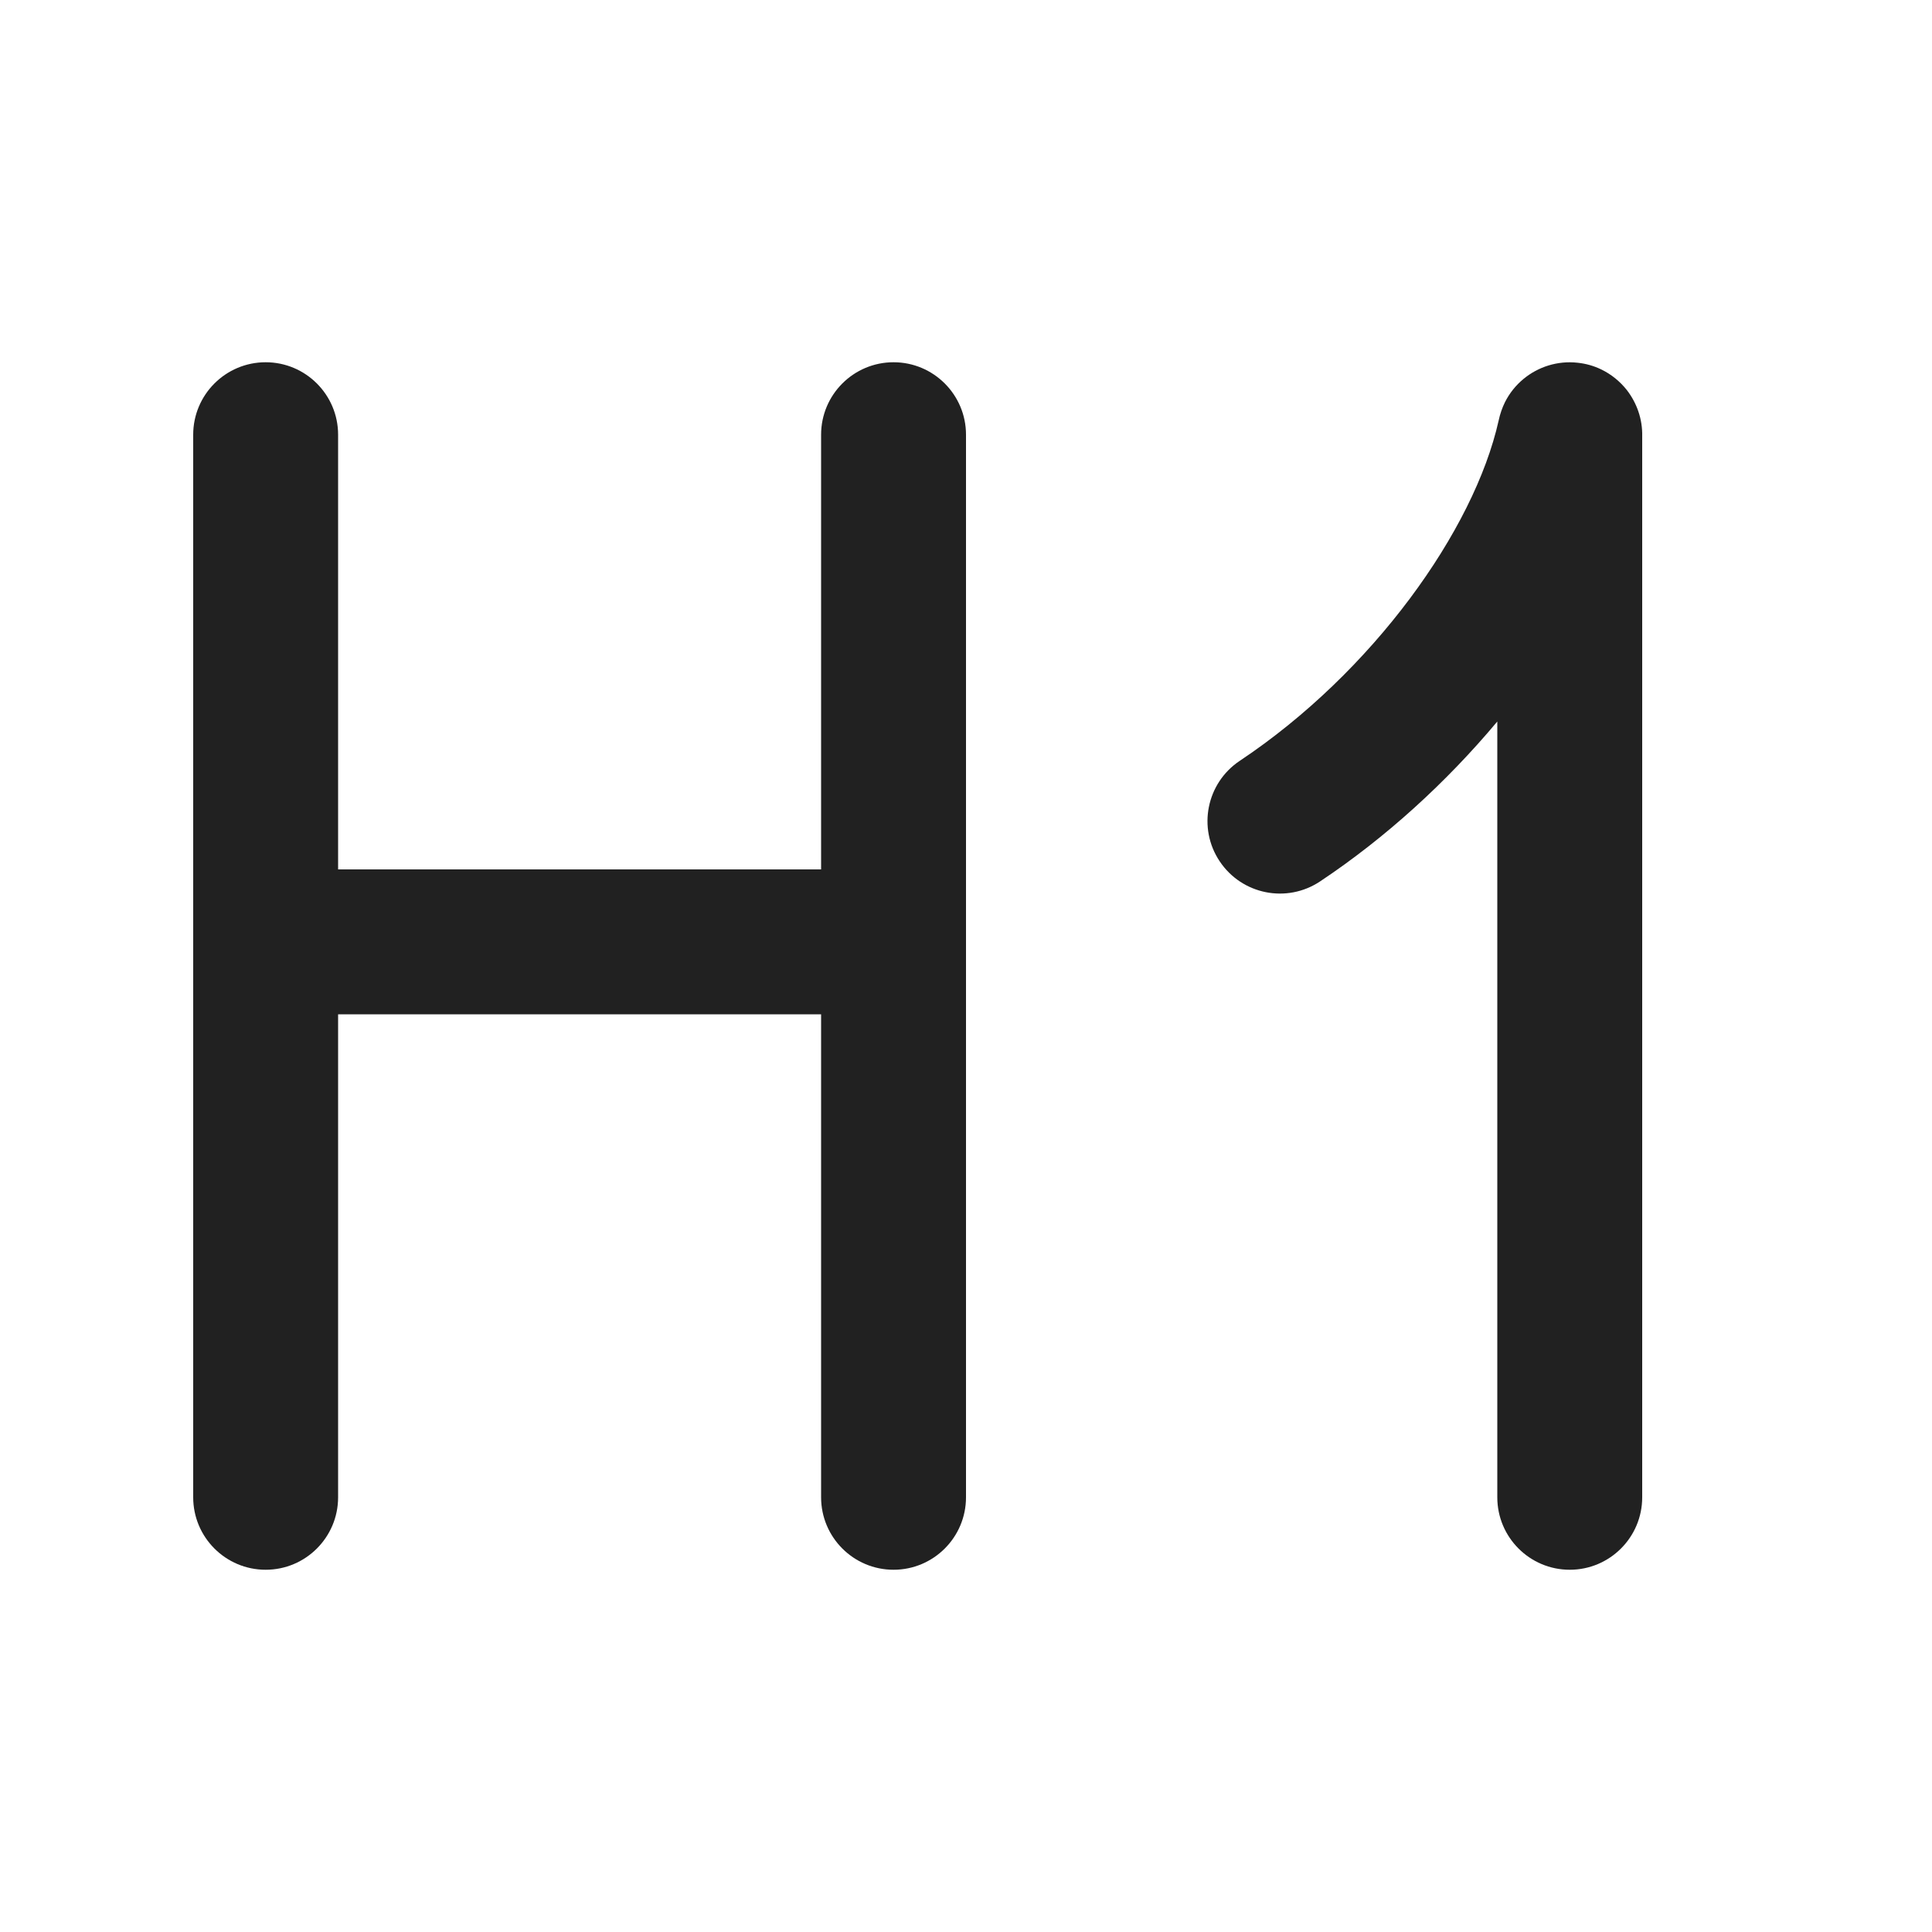
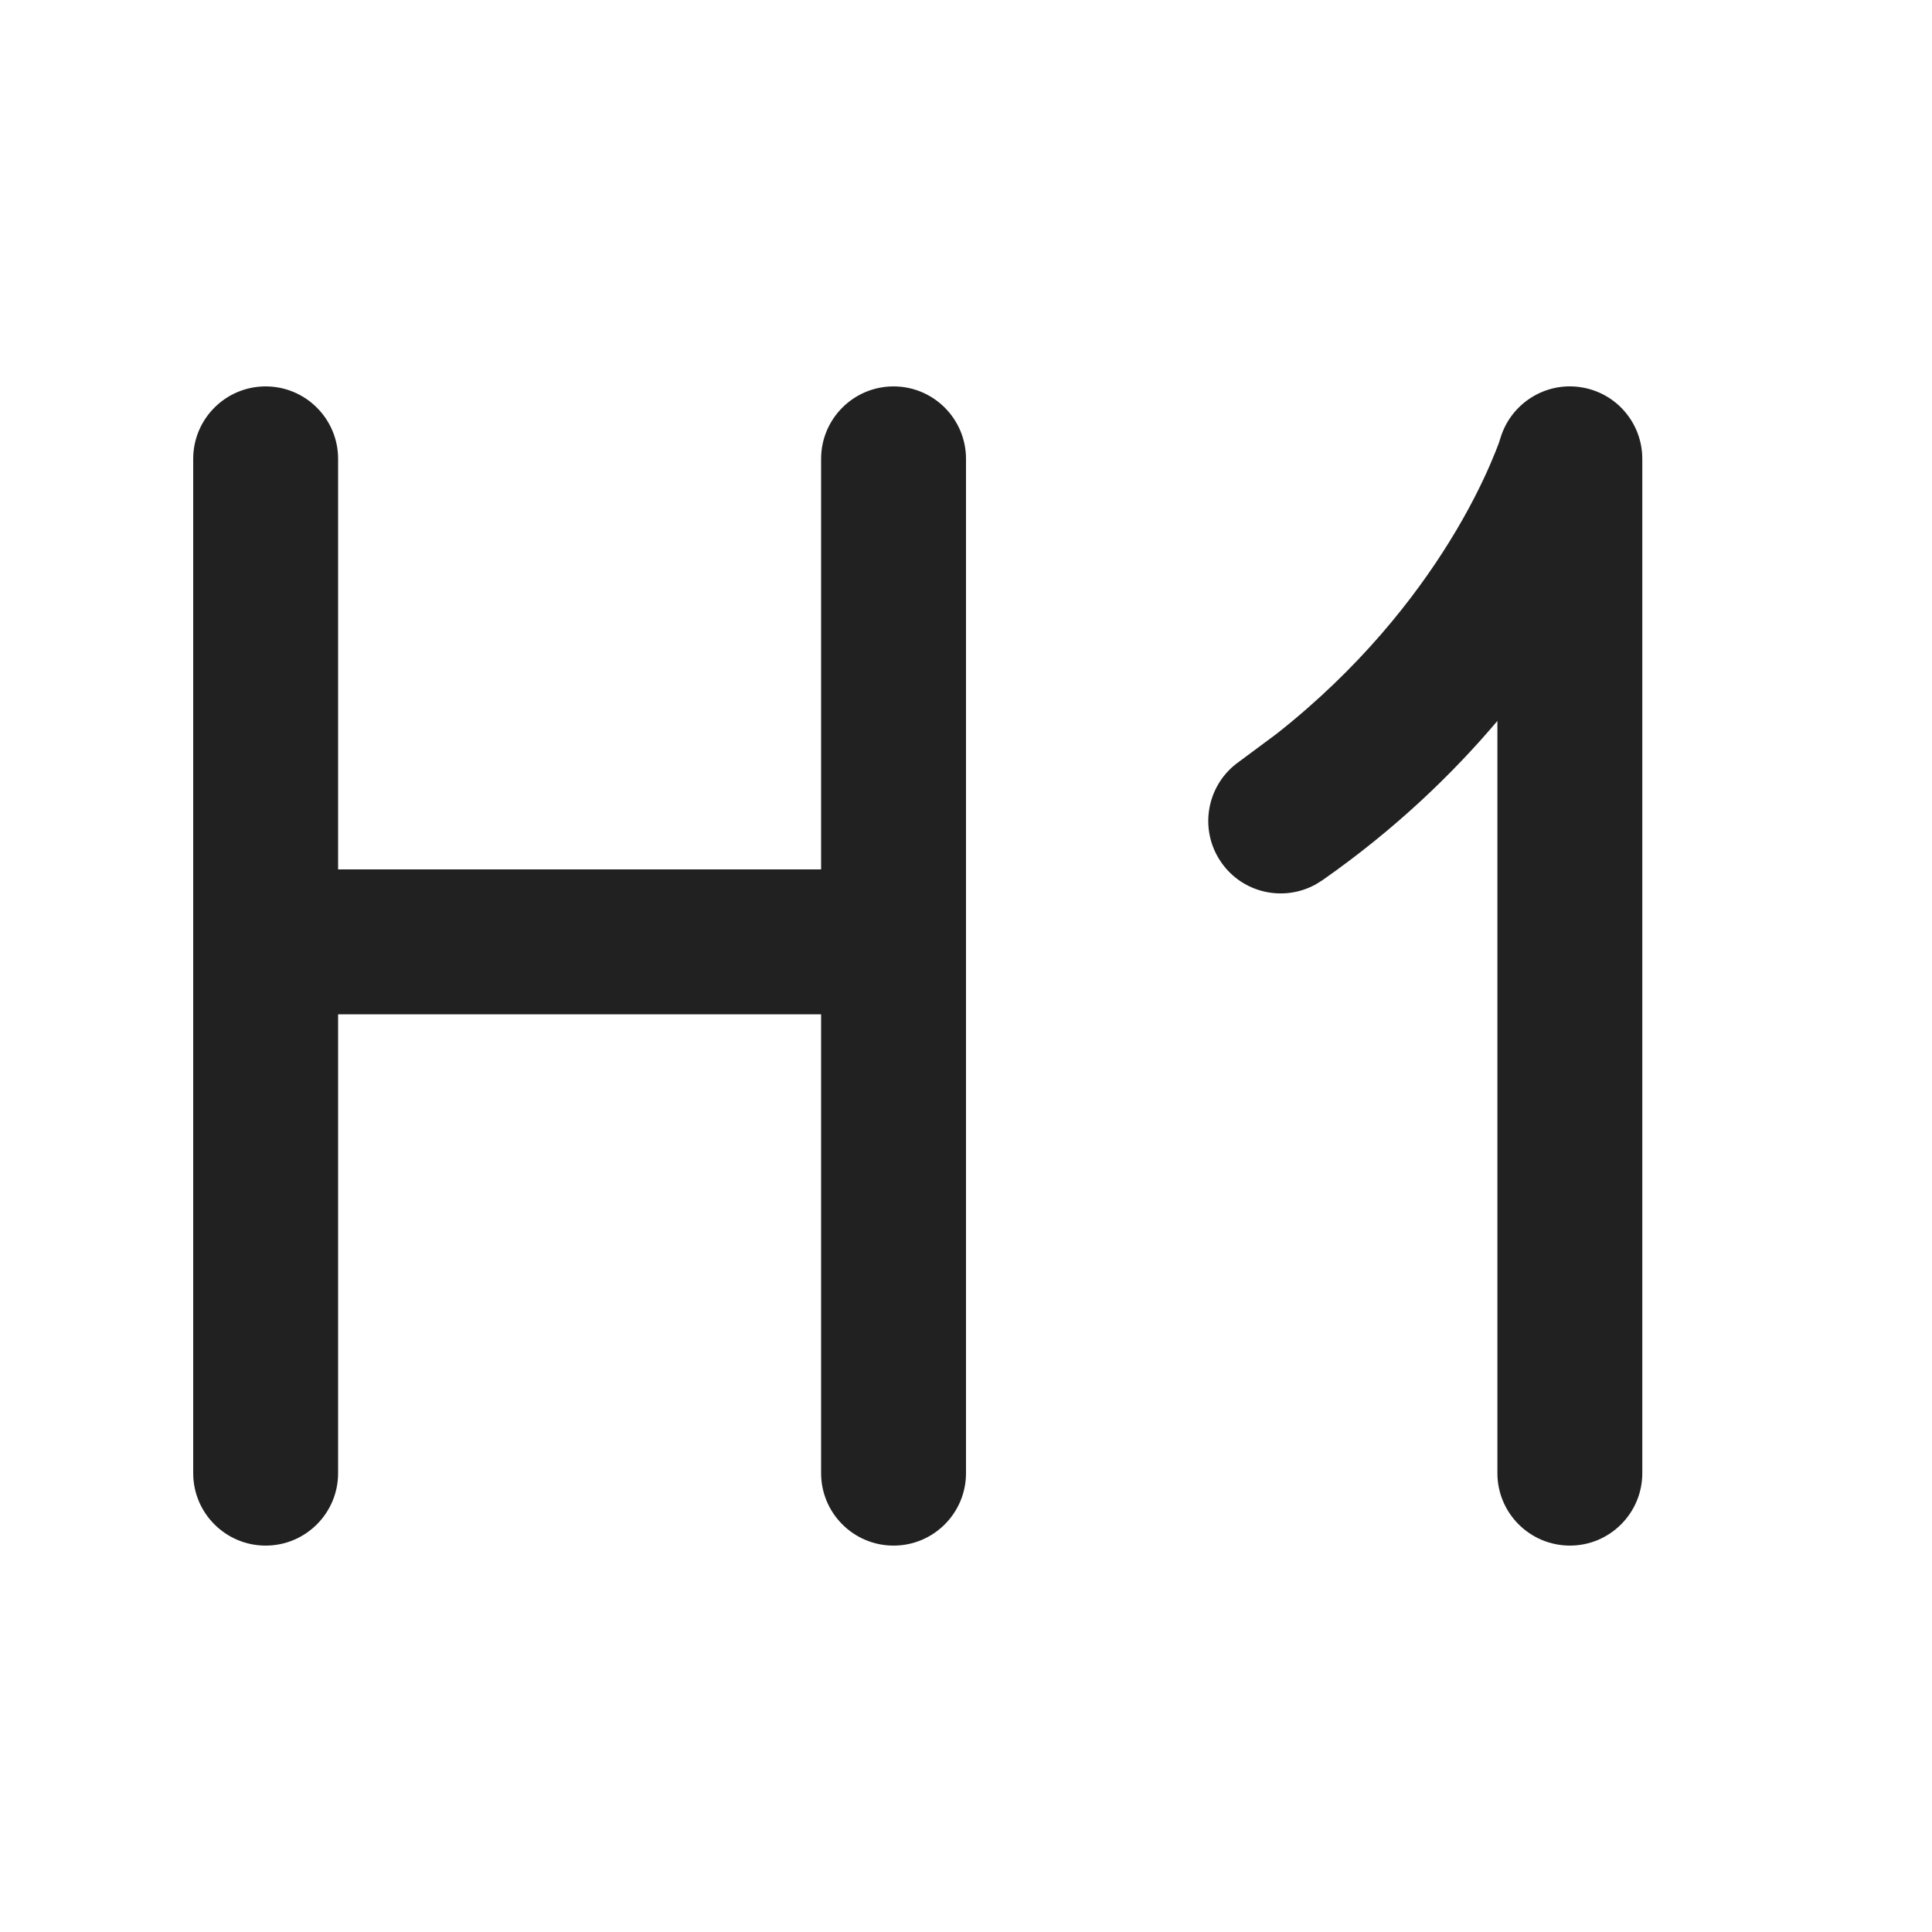
<svg xmlns="http://www.w3.org/2000/svg" viewBox="0 0 20 20" fill="none">
-   <path d="M16.573 3.823C16.498 3.787 16.417 3.764 16.331 3.755C16.124 3.732 15.923 3.797 15.771 3.923C15.692 3.988 15.626 4.07 15.579 4.164C15.55 4.223 15.528 4.287 15.514 4.353C15.26 5.491 14.207 6.961 12.834 7.876C12.489 8.106 12.396 8.572 12.626 8.916C12.856 9.261 13.321 9.354 13.666 9.124C14.343 8.673 14.972 8.1 15.5 7.469V15.5C15.5 15.914 15.836 16.25 16.25 16.25C16.664 16.25 17 15.914 17 15.5V4.516C17.004 4.34 16.945 4.173 16.842 4.039C16.771 3.949 16.68 3.874 16.573 3.823ZM3.5 4.5C3.5 4.086 3.164 3.75 2.75 3.75C2.336 3.75 2 4.086 2 4.5V15.5C2 15.914 2.336 16.25 2.75 16.25C3.164 16.25 3.5 15.914 3.5 15.5V10.5H8.5V15.5C8.5 15.914 8.836 16.25 9.25 16.25C9.664 16.25 10 15.914 10 15.5V4.5C10 4.086 9.664 3.75 9.25 3.75C8.836 3.75 8.5 4.086 8.5 4.5V9H3.5V4.5Z" fill="#212121" />
+   <path d="M9.25 4C9.664 4 10 4.336 10 4.75V15.25C10 15.664 9.664 16 9.25 16C8.836 16 8.5 15.664 8.5 15.25V10.5H3.5V15.25C3.5 15.664 3.164 16 2.75 16C2.336 16 2 15.664 2 15.25V4.75C2 4.336 2.336 4 2.75 4C3.164 4 3.5 4.336 3.5 4.75V9H8.5V4.75C8.5 4.336 8.836 4 9.25 4ZM16.361 4.008C16.729 4.062 17.001 4.378 17.001 4.75V15.25C17.001 15.664 16.665 16 16.251 16C15.837 15.999 15.501 15.664 15.501 15.25V7.463C15.039 8.009 14.445 8.584 13.688 9.113L13.622 9.154C13.29 9.339 12.865 9.247 12.643 8.928C12.406 8.589 12.489 8.121 12.828 7.884L13.216 7.596C14.076 6.918 14.643 6.19 15.002 5.611C15.207 5.281 15.343 5 15.427 4.806C15.468 4.71 15.498 4.636 15.515 4.589L15.534 4.53C15.643 4.176 15.995 3.953 16.361 4.008Z" fill="#212121" />
</svg>
